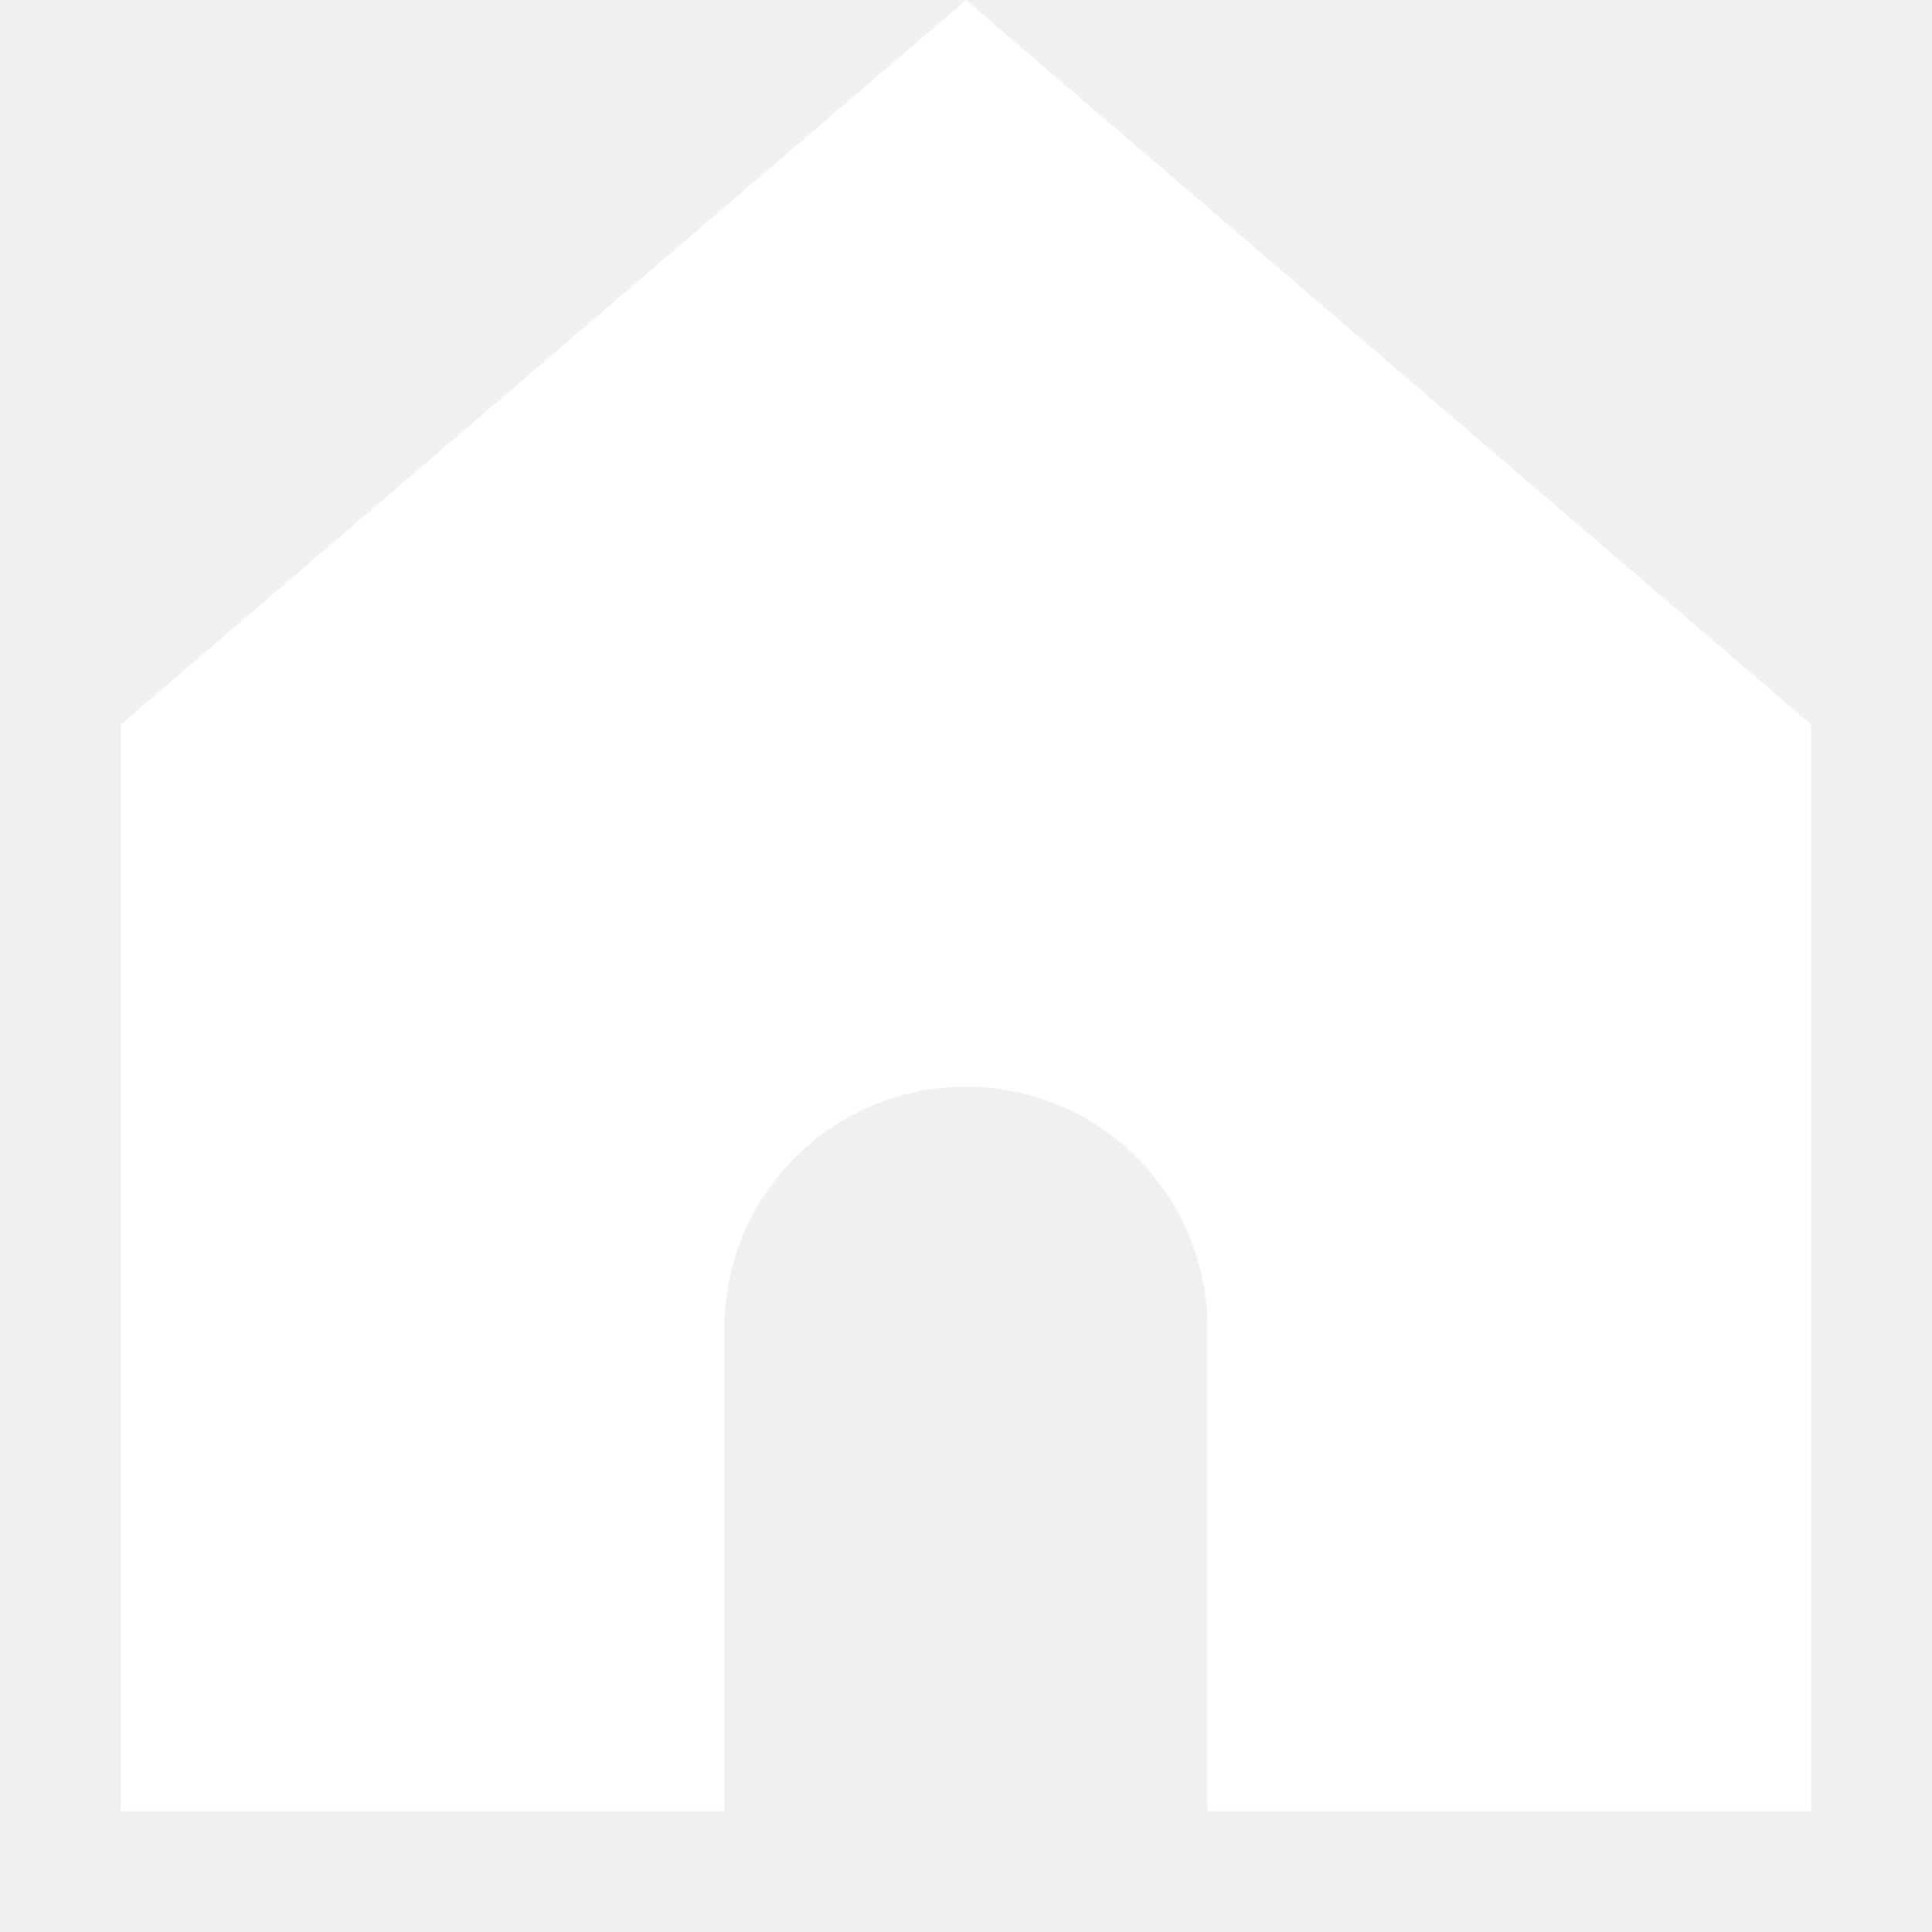
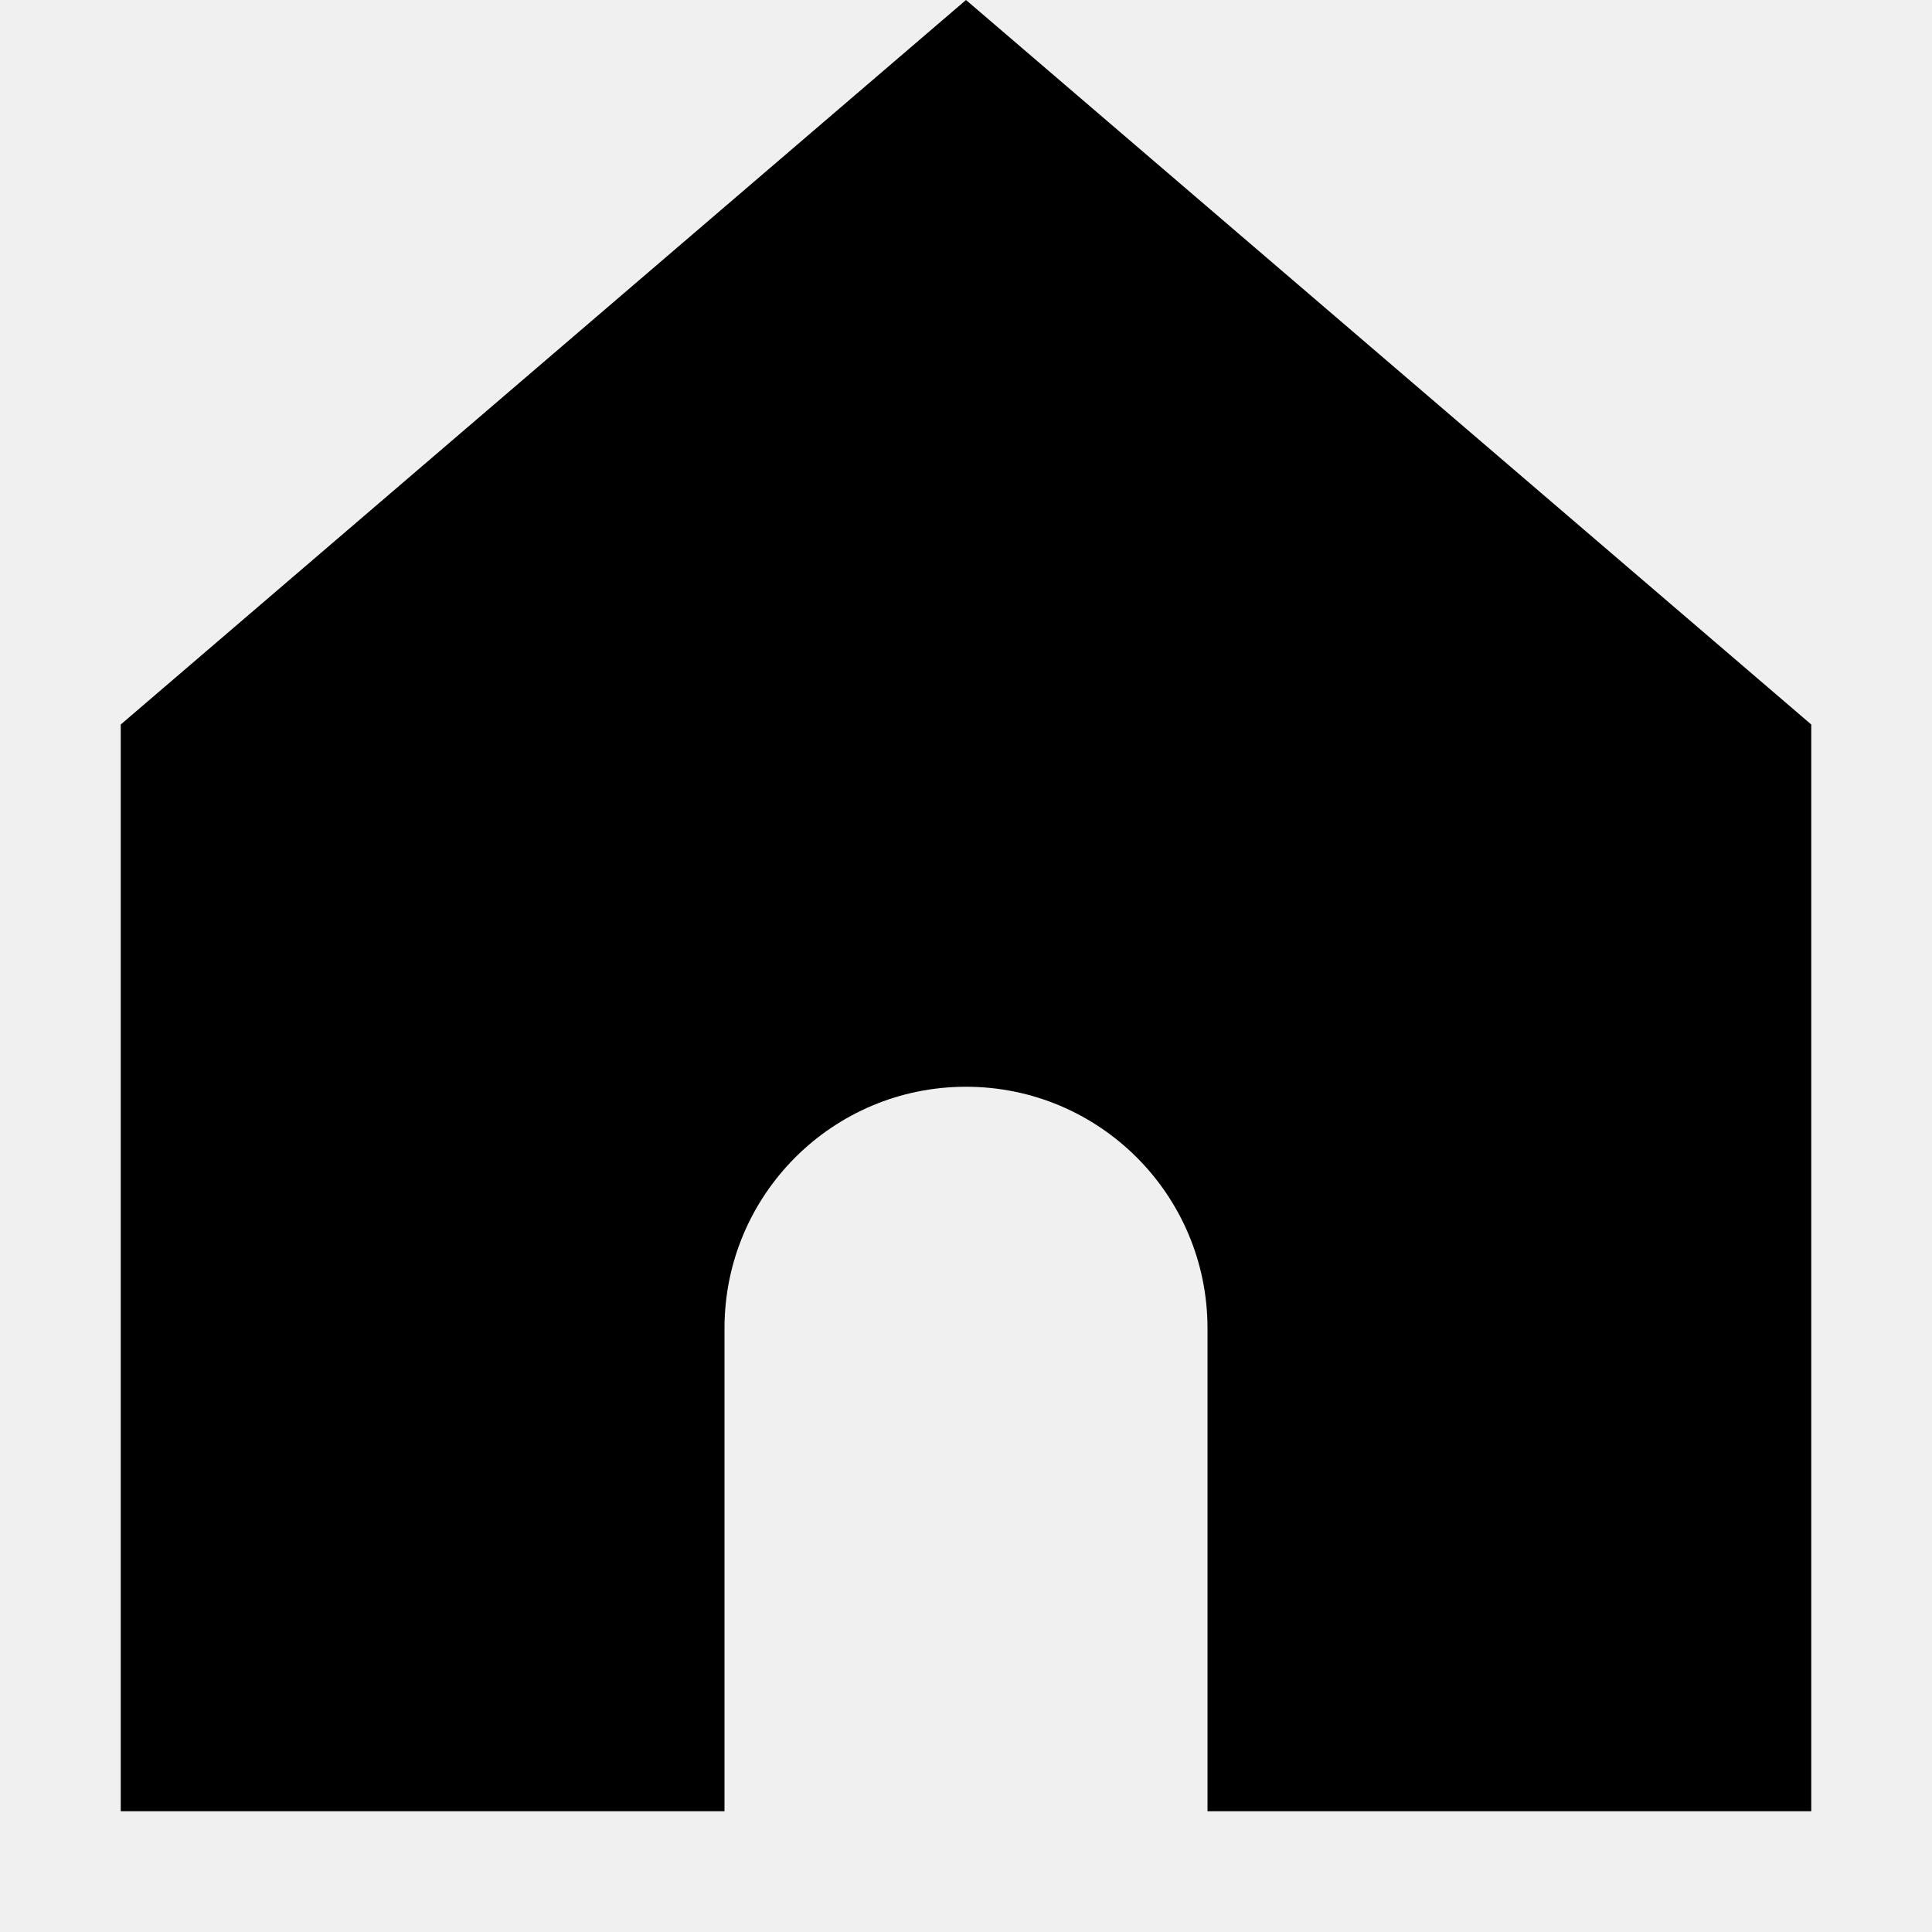
- <svg xmlns="http://www.w3.org/2000/svg" width="800px" height="800px" viewBox="0 0 16 16" fill="none">
+ <svg xmlns="http://www.w3.org/2000/svg" width="20px" height="20px" viewBox="0 0 16 16" fill="none">
  <g id="SVGRepo_bgCarrier" stroke-width="0" />
  <g id="SVGRepo_tracerCarrier" stroke-linecap="round" stroke-linejoin="round" />
  <g id="SVGRepo_iconCarrier">
-     <path d="M1 6V15H6V11C6 9.895 6.895 9 8 9C9.105 9 10 9.895 10 11V15H15V6L8 0L1 6Z" fill="#ffffff" />
+     <path d="M1 6V15H6V11C6 9.895 6.895 9 8 9C9.105 9 10 9.895 10 11V15H15V6L8 0L1 6Z" fill="currentColor" />
  </g>
</svg>
